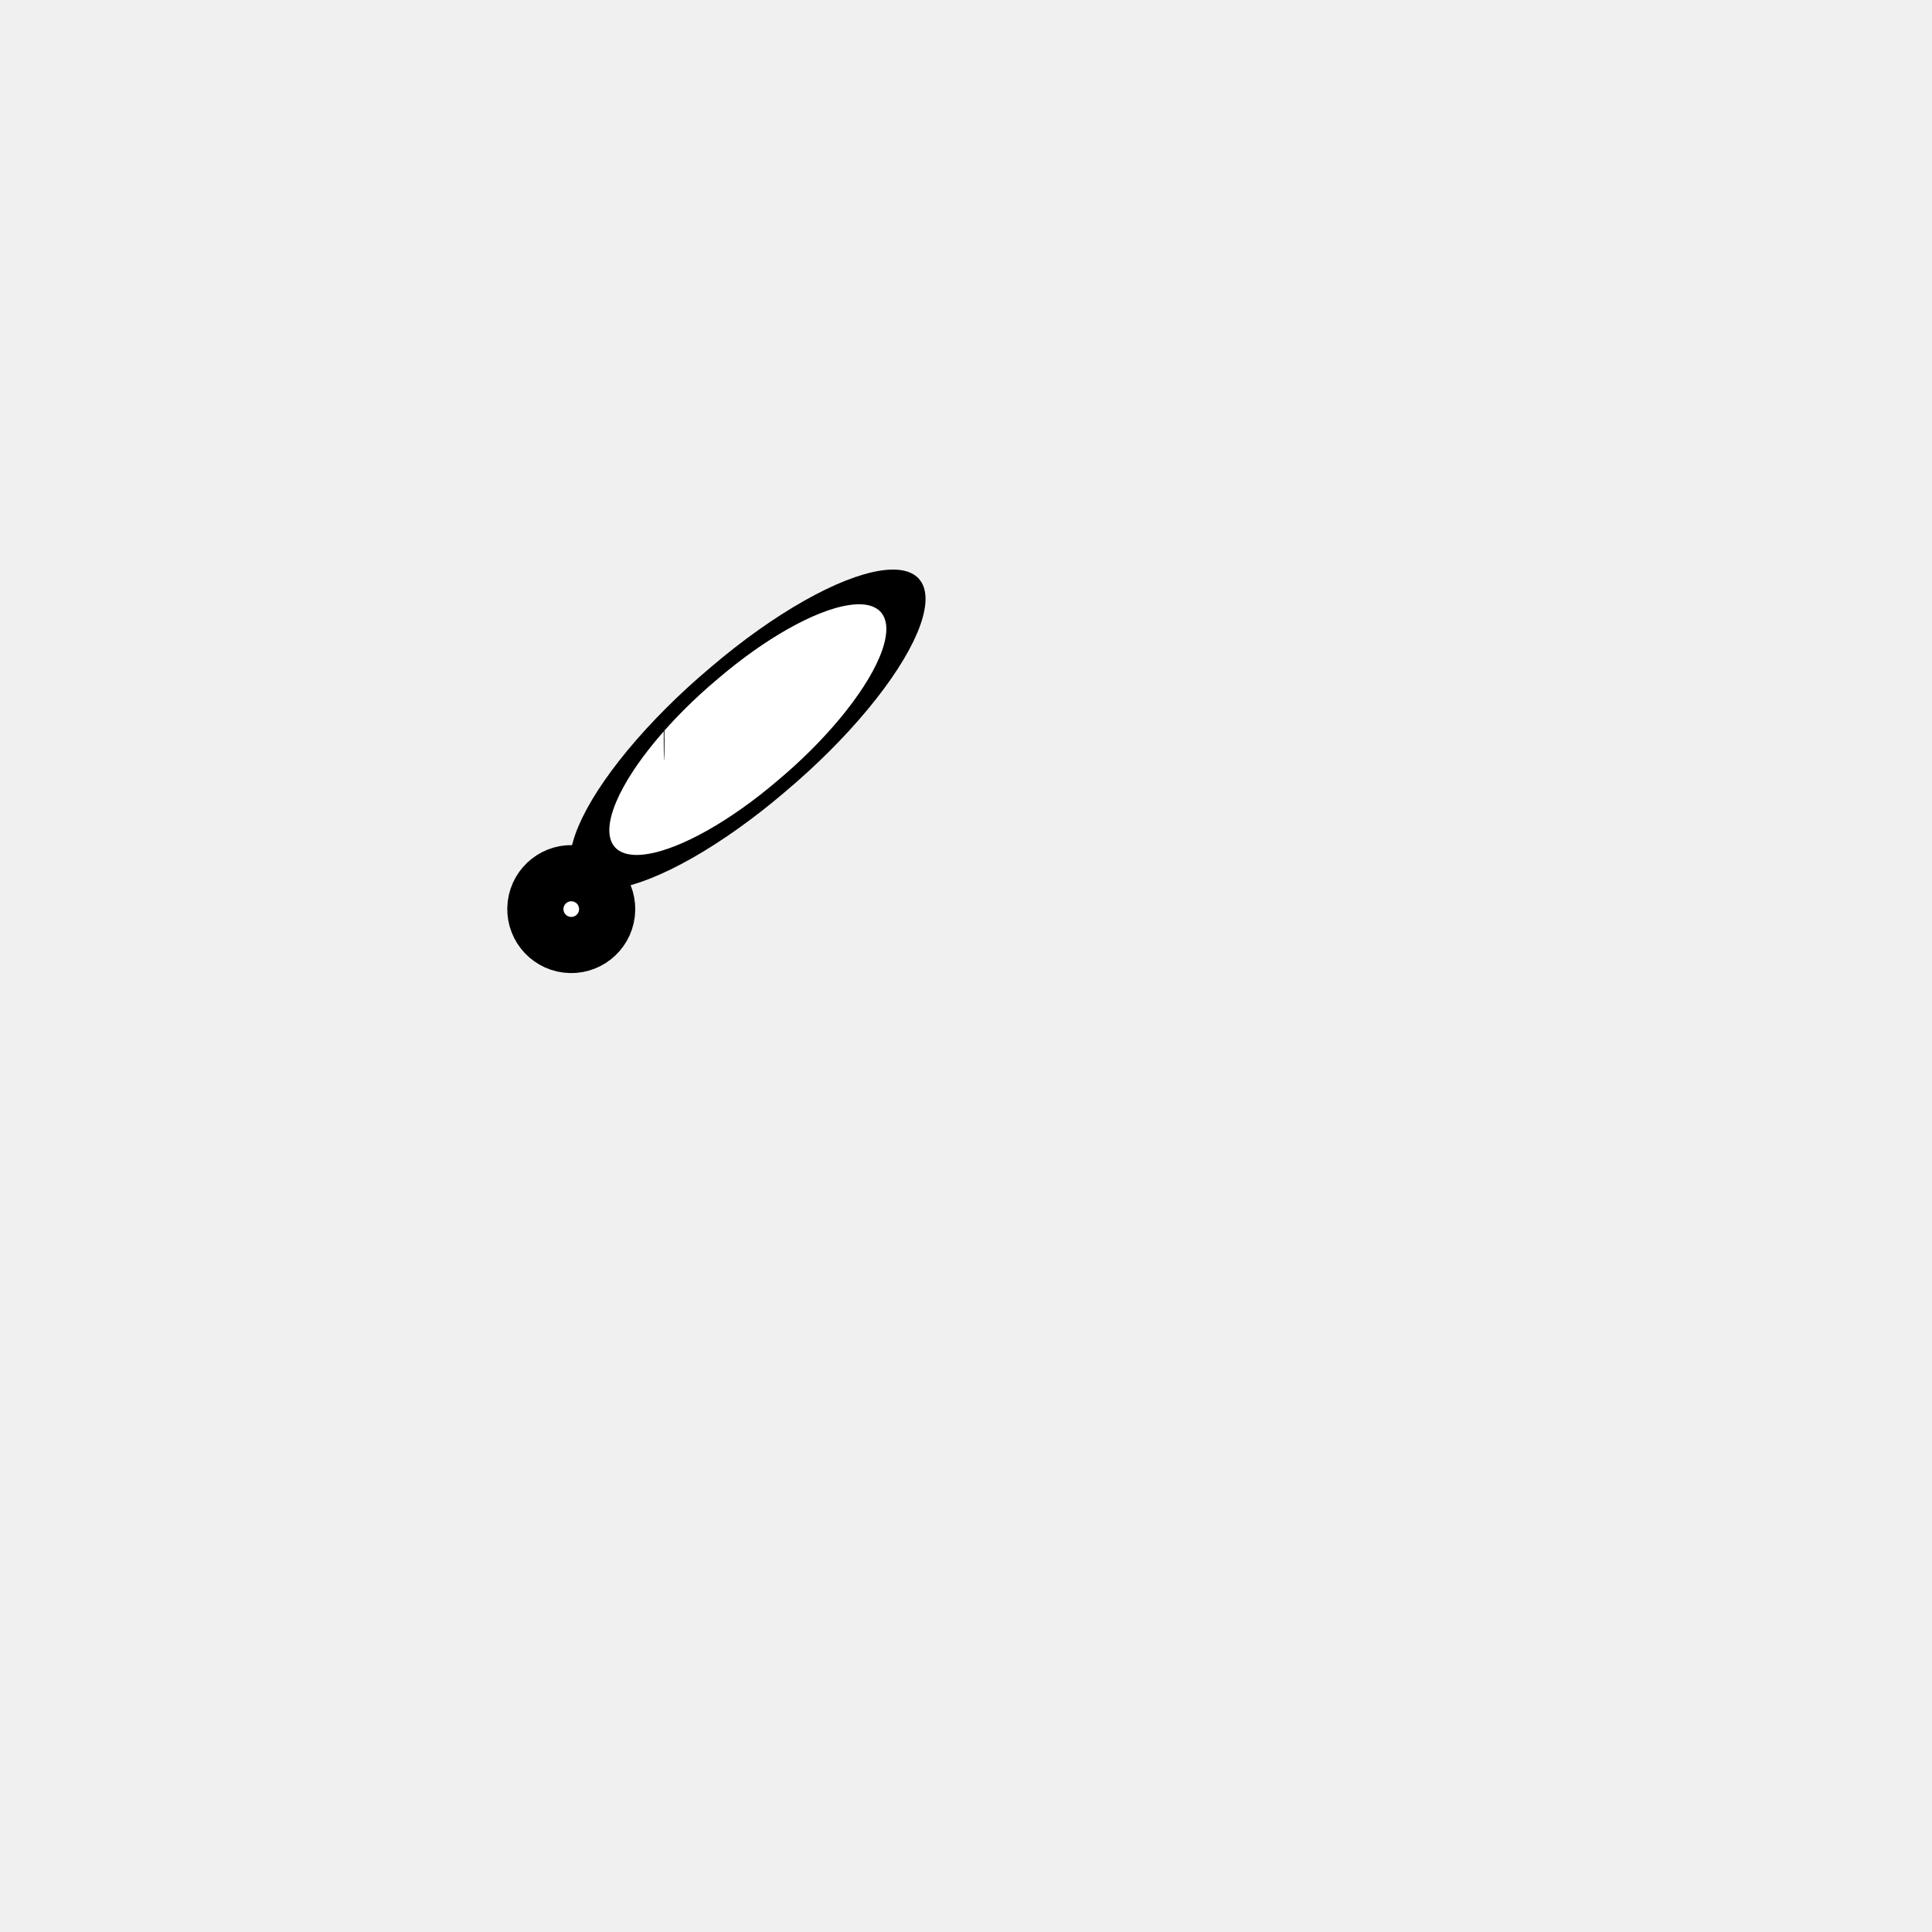
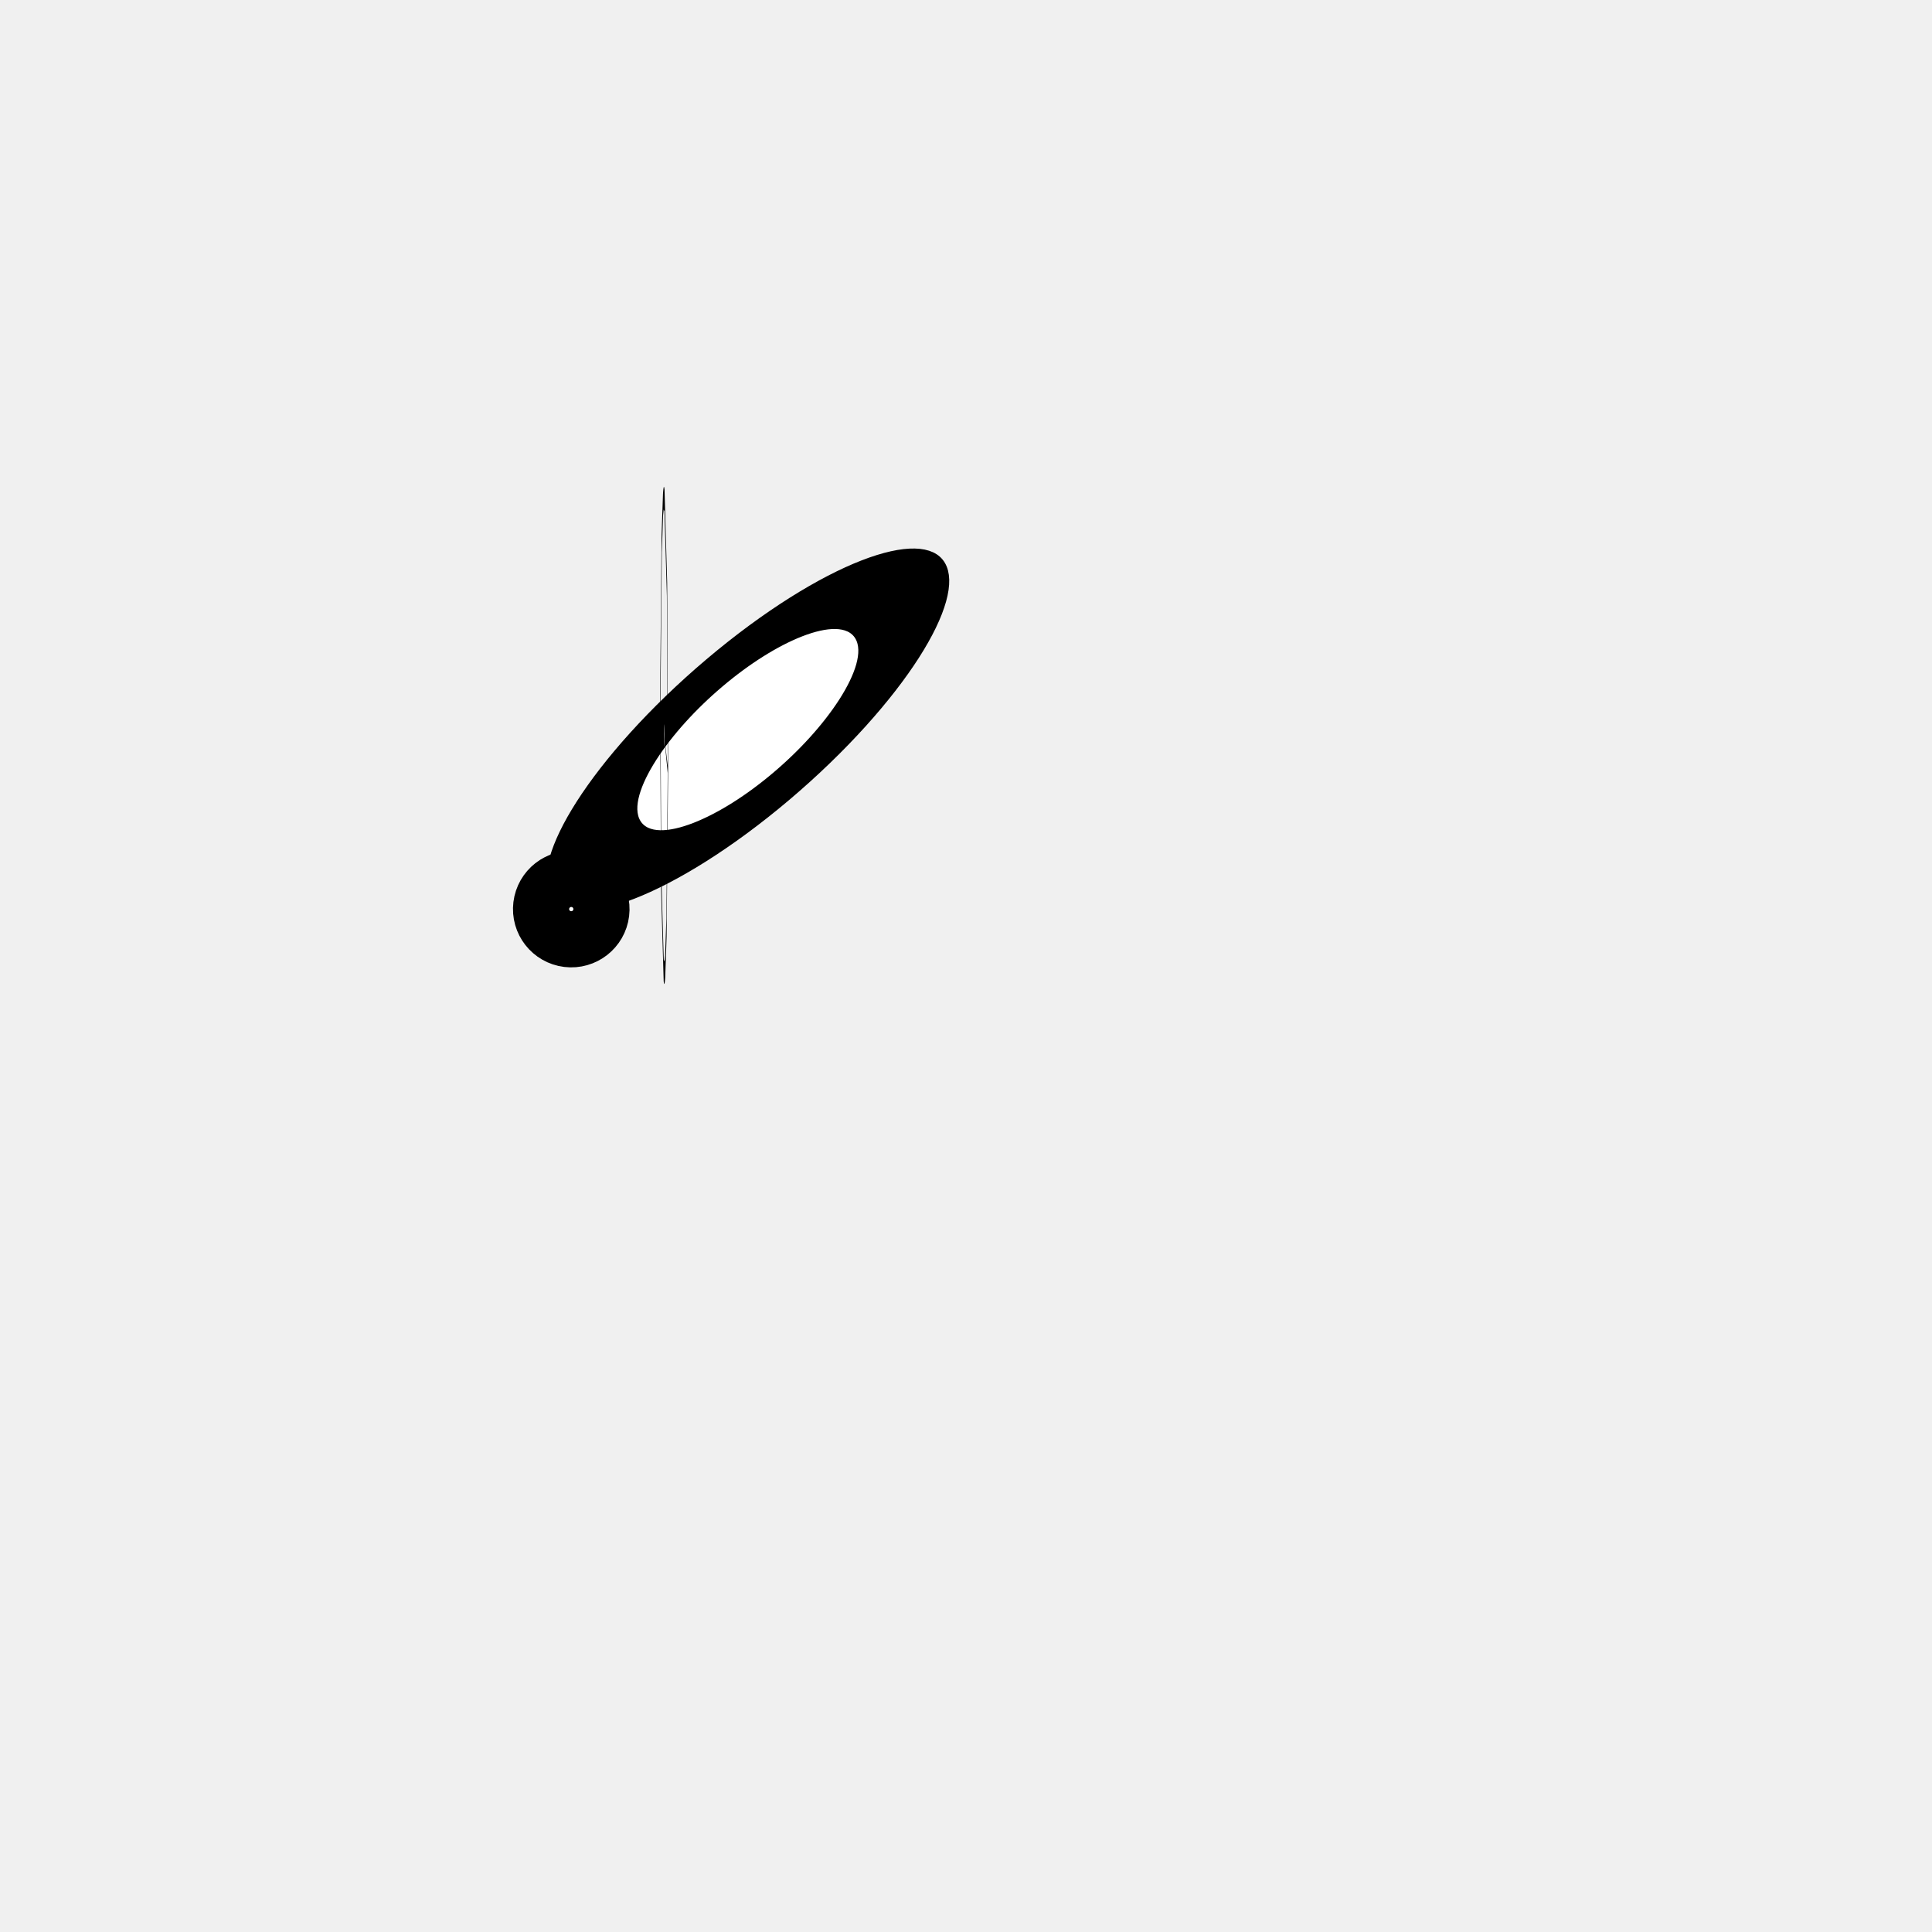
<svg xmlns="http://www.w3.org/2000/svg" width="32" height="32" id="svg2" version="1.1">
  <defs id="defs4" />
  <g id="layer1" transform="translate(0,-1020.362)">
-     <path style="fill:#ffffff;fill-opacity:1;stroke:#000000;stroke-opacity:1" id="path3770" d="m 21.618,9.849 a 4.836,3.947 0 1 1 -9.671,0 4.836,3.947 0 1 1 9.671,0 z" transform="matrix(-0.1143528,-0.1942453,0.6391284,-0.5409149,8.010731,1041.034)" />
-     <path style="fill:#ffffff;fill-opacity:1;stroke:#000000;stroke-opacity:1" id="path3794" d="m 20.48,9.707 a 0.391,0.391 0 1 1 -0.782,0 0.391,0.391 0 1 1 0.782,0 z" transform="matrix(1.180707,0.144326,-0.144326,1.180707,-12.85638,1021.059)" />
-     <path style="fill:#ffffff;fill-opacity:1;stroke:#000000;stroke-opacity:1" id="path3794-0" d="m 20.48,9.707 a 0.391,0.391 0 1 1 -0.782,0 0.391,0.391 0 1 1 0.782,0 z" transform="matrix(0.0075186,0.06780055,-7.66458e-4,0.4625717,10.8561,1026.691)" />
+     <path style="fill:#ffffff;fill-opacity:1;stroke:#000000;stroke-opacity:1;stroke-width:2.319;stroke-miterlimit:4;stroke-dasharray:none" id="path3770" d="m 21.618,9.849 c 0,2.18 -2.165,3.947 -4.836,3.947 -2.671,0 -4.836,-1.767 -4.836,-3.947 0,-2.18 2.165,-3.947 4.836,-3.947 2.671,0 4.836,1.767 4.836,3.947 z" transform="matrix(-0.1143528,-0.1942453,0.6391284,-0.5409149,8.010731,1041.034)" />
+     <path style="fill:#ffffff;fill-opacity:1;stroke:#000000;stroke-opacity:1;stroke-width:0.841;stroke-miterlimit:4;stroke-dasharray:none" id="path3794" d="m 20.48,9.707 c 0,0.216 -0.175,0.391 -0.391,0.391 -0.216,0 -0.391,-0.175 -0.391,-0.391 0,-0.216 0.175,-0.391 0.391,-0.391 0.216,0 0.391,0.175 0.391,0.391 z" transform="matrix(1.180707,0.144326,-0.144326,1.180707,-12.85638,1021.059)" />
+     <path style="fill:#ffffff;fill-opacity:1;stroke:#000000;stroke-opacity:1;stroke-width:16.831;stroke-miterlimit:4;stroke-dasharray:none" id="path3794-0" d="m 20.48,9.707 c 0,0.216 -0.175,0.391 -0.391,0.391 -0.216,0 -0.391,-0.175 -0.391,-0.391 0,-0.216 0.175,-0.391 0.391,-0.391 0.216,0 0.391,0.175 0.391,0.391 z" transform="matrix(0.0075186,0.06780055,-7.66458e-4,0.4625717,10.8561,1026.691)" />
  </g>
</svg>
